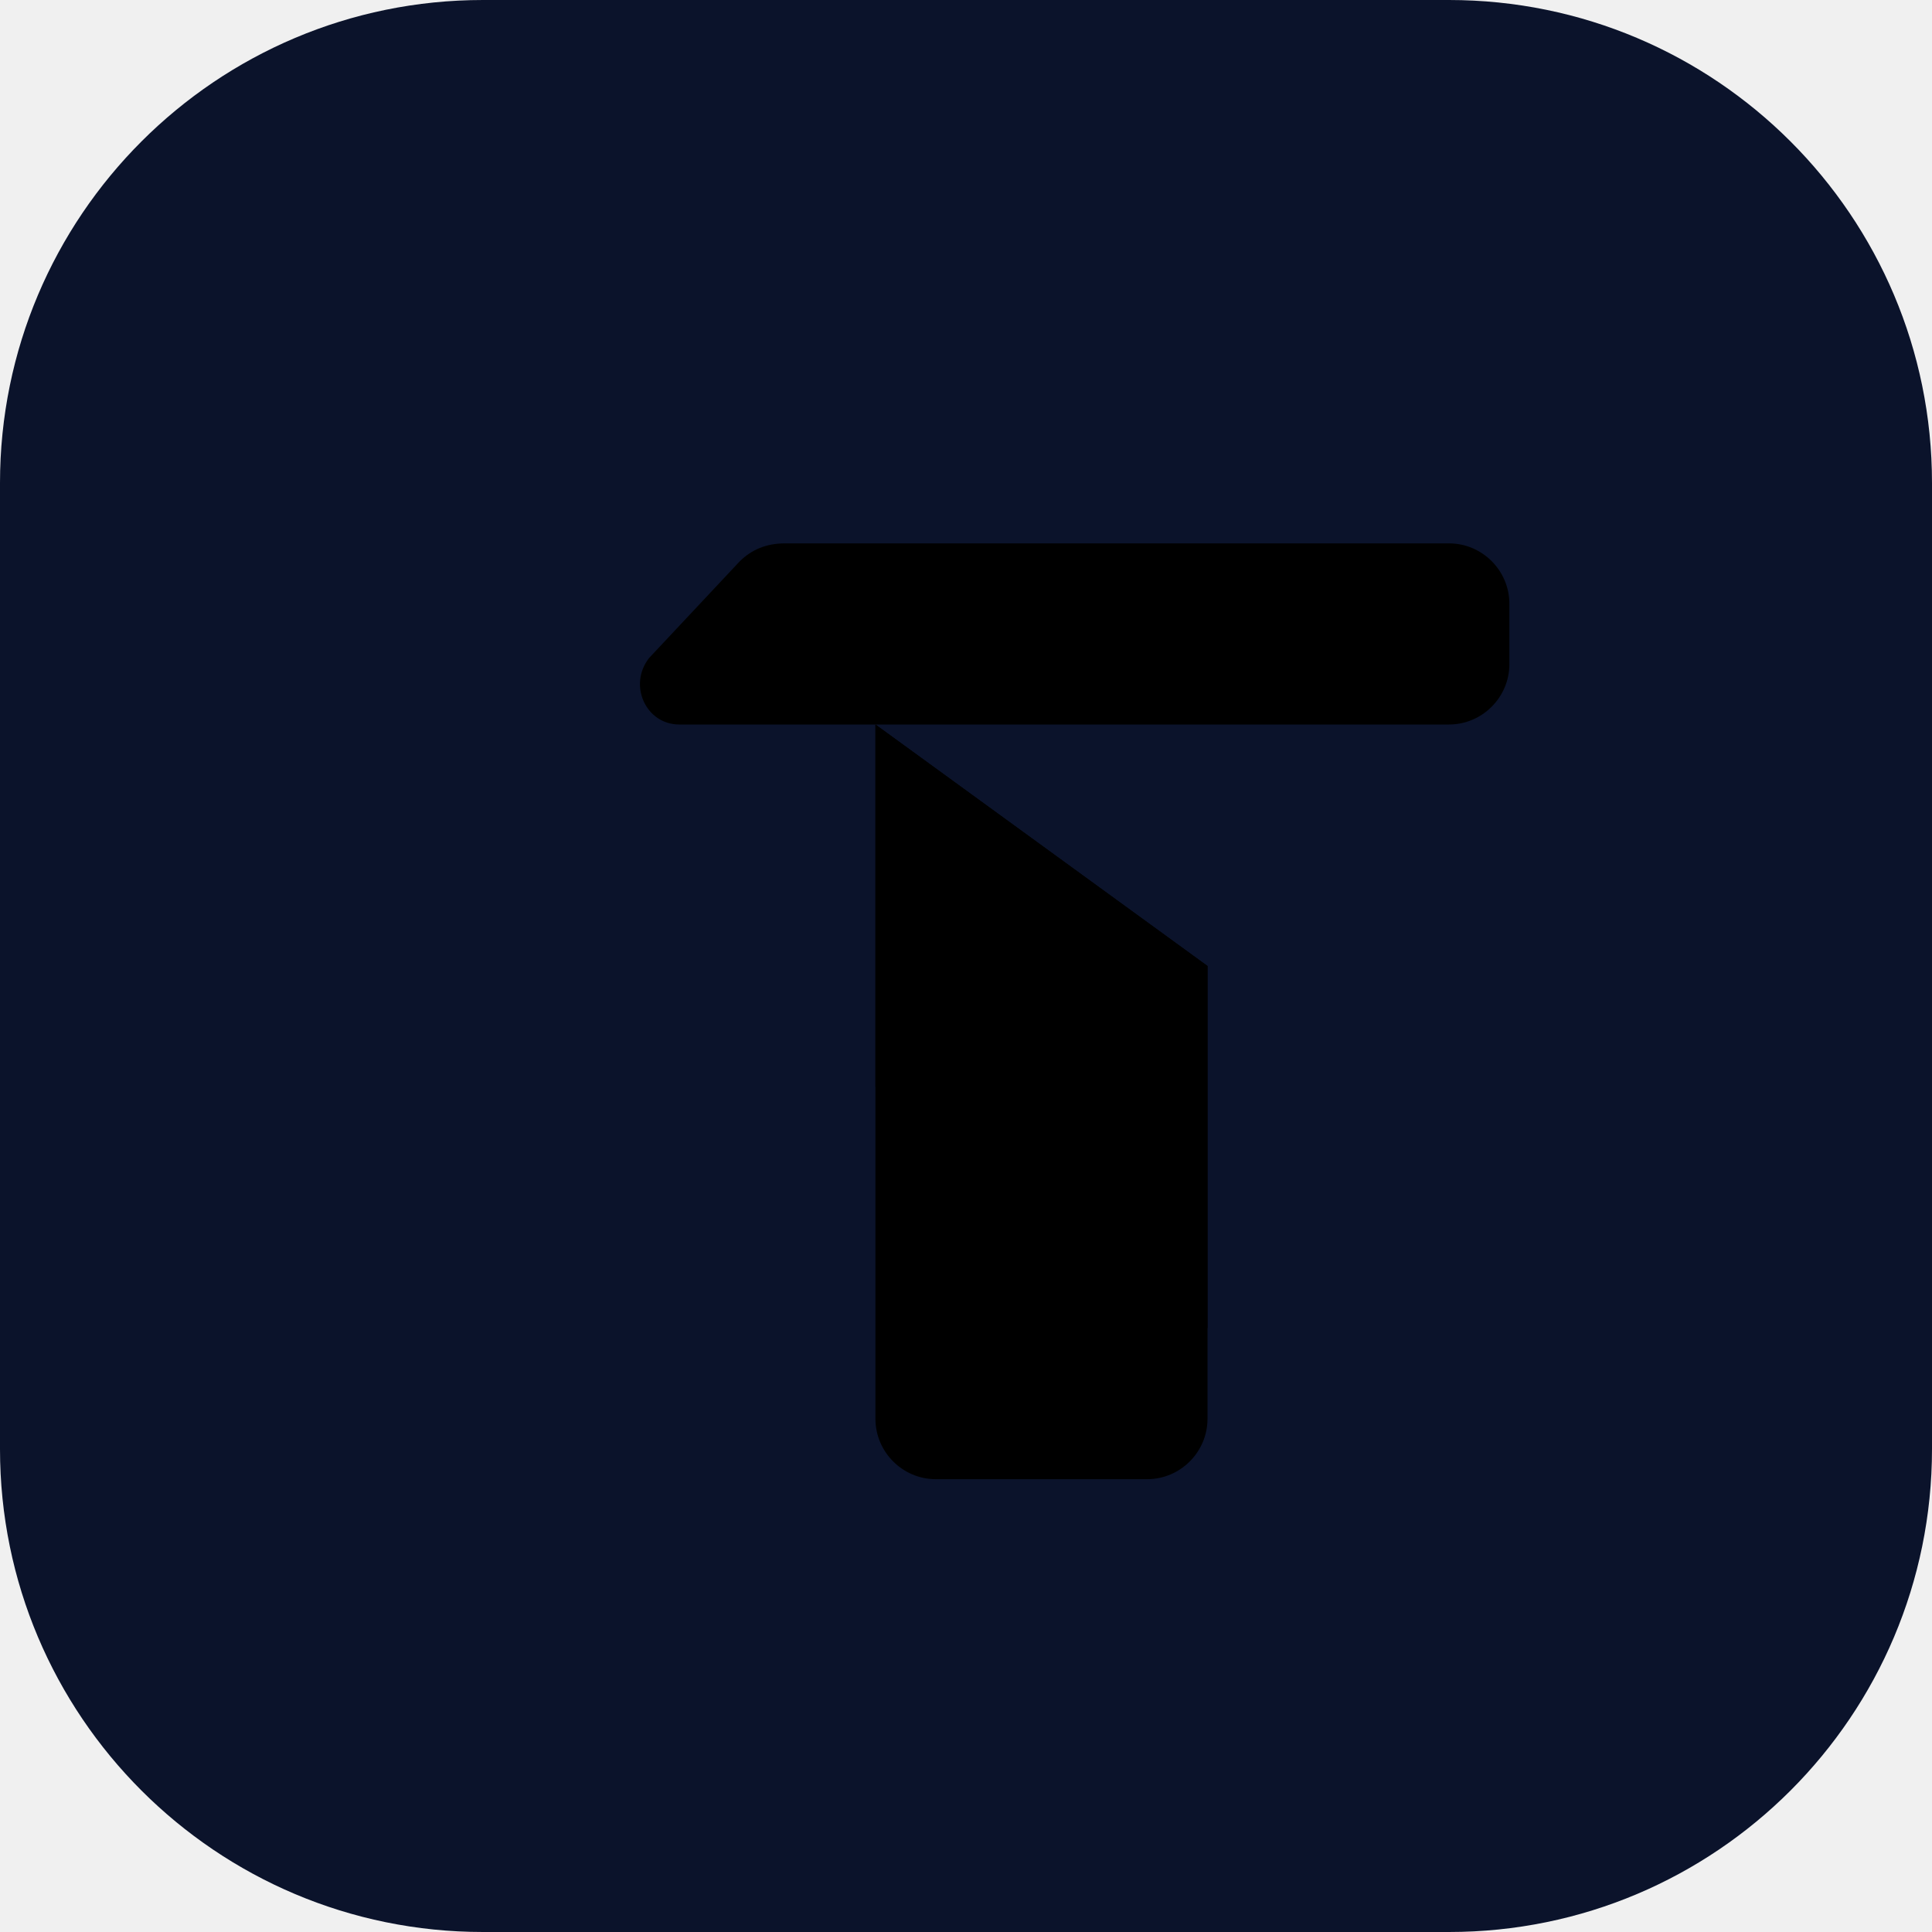
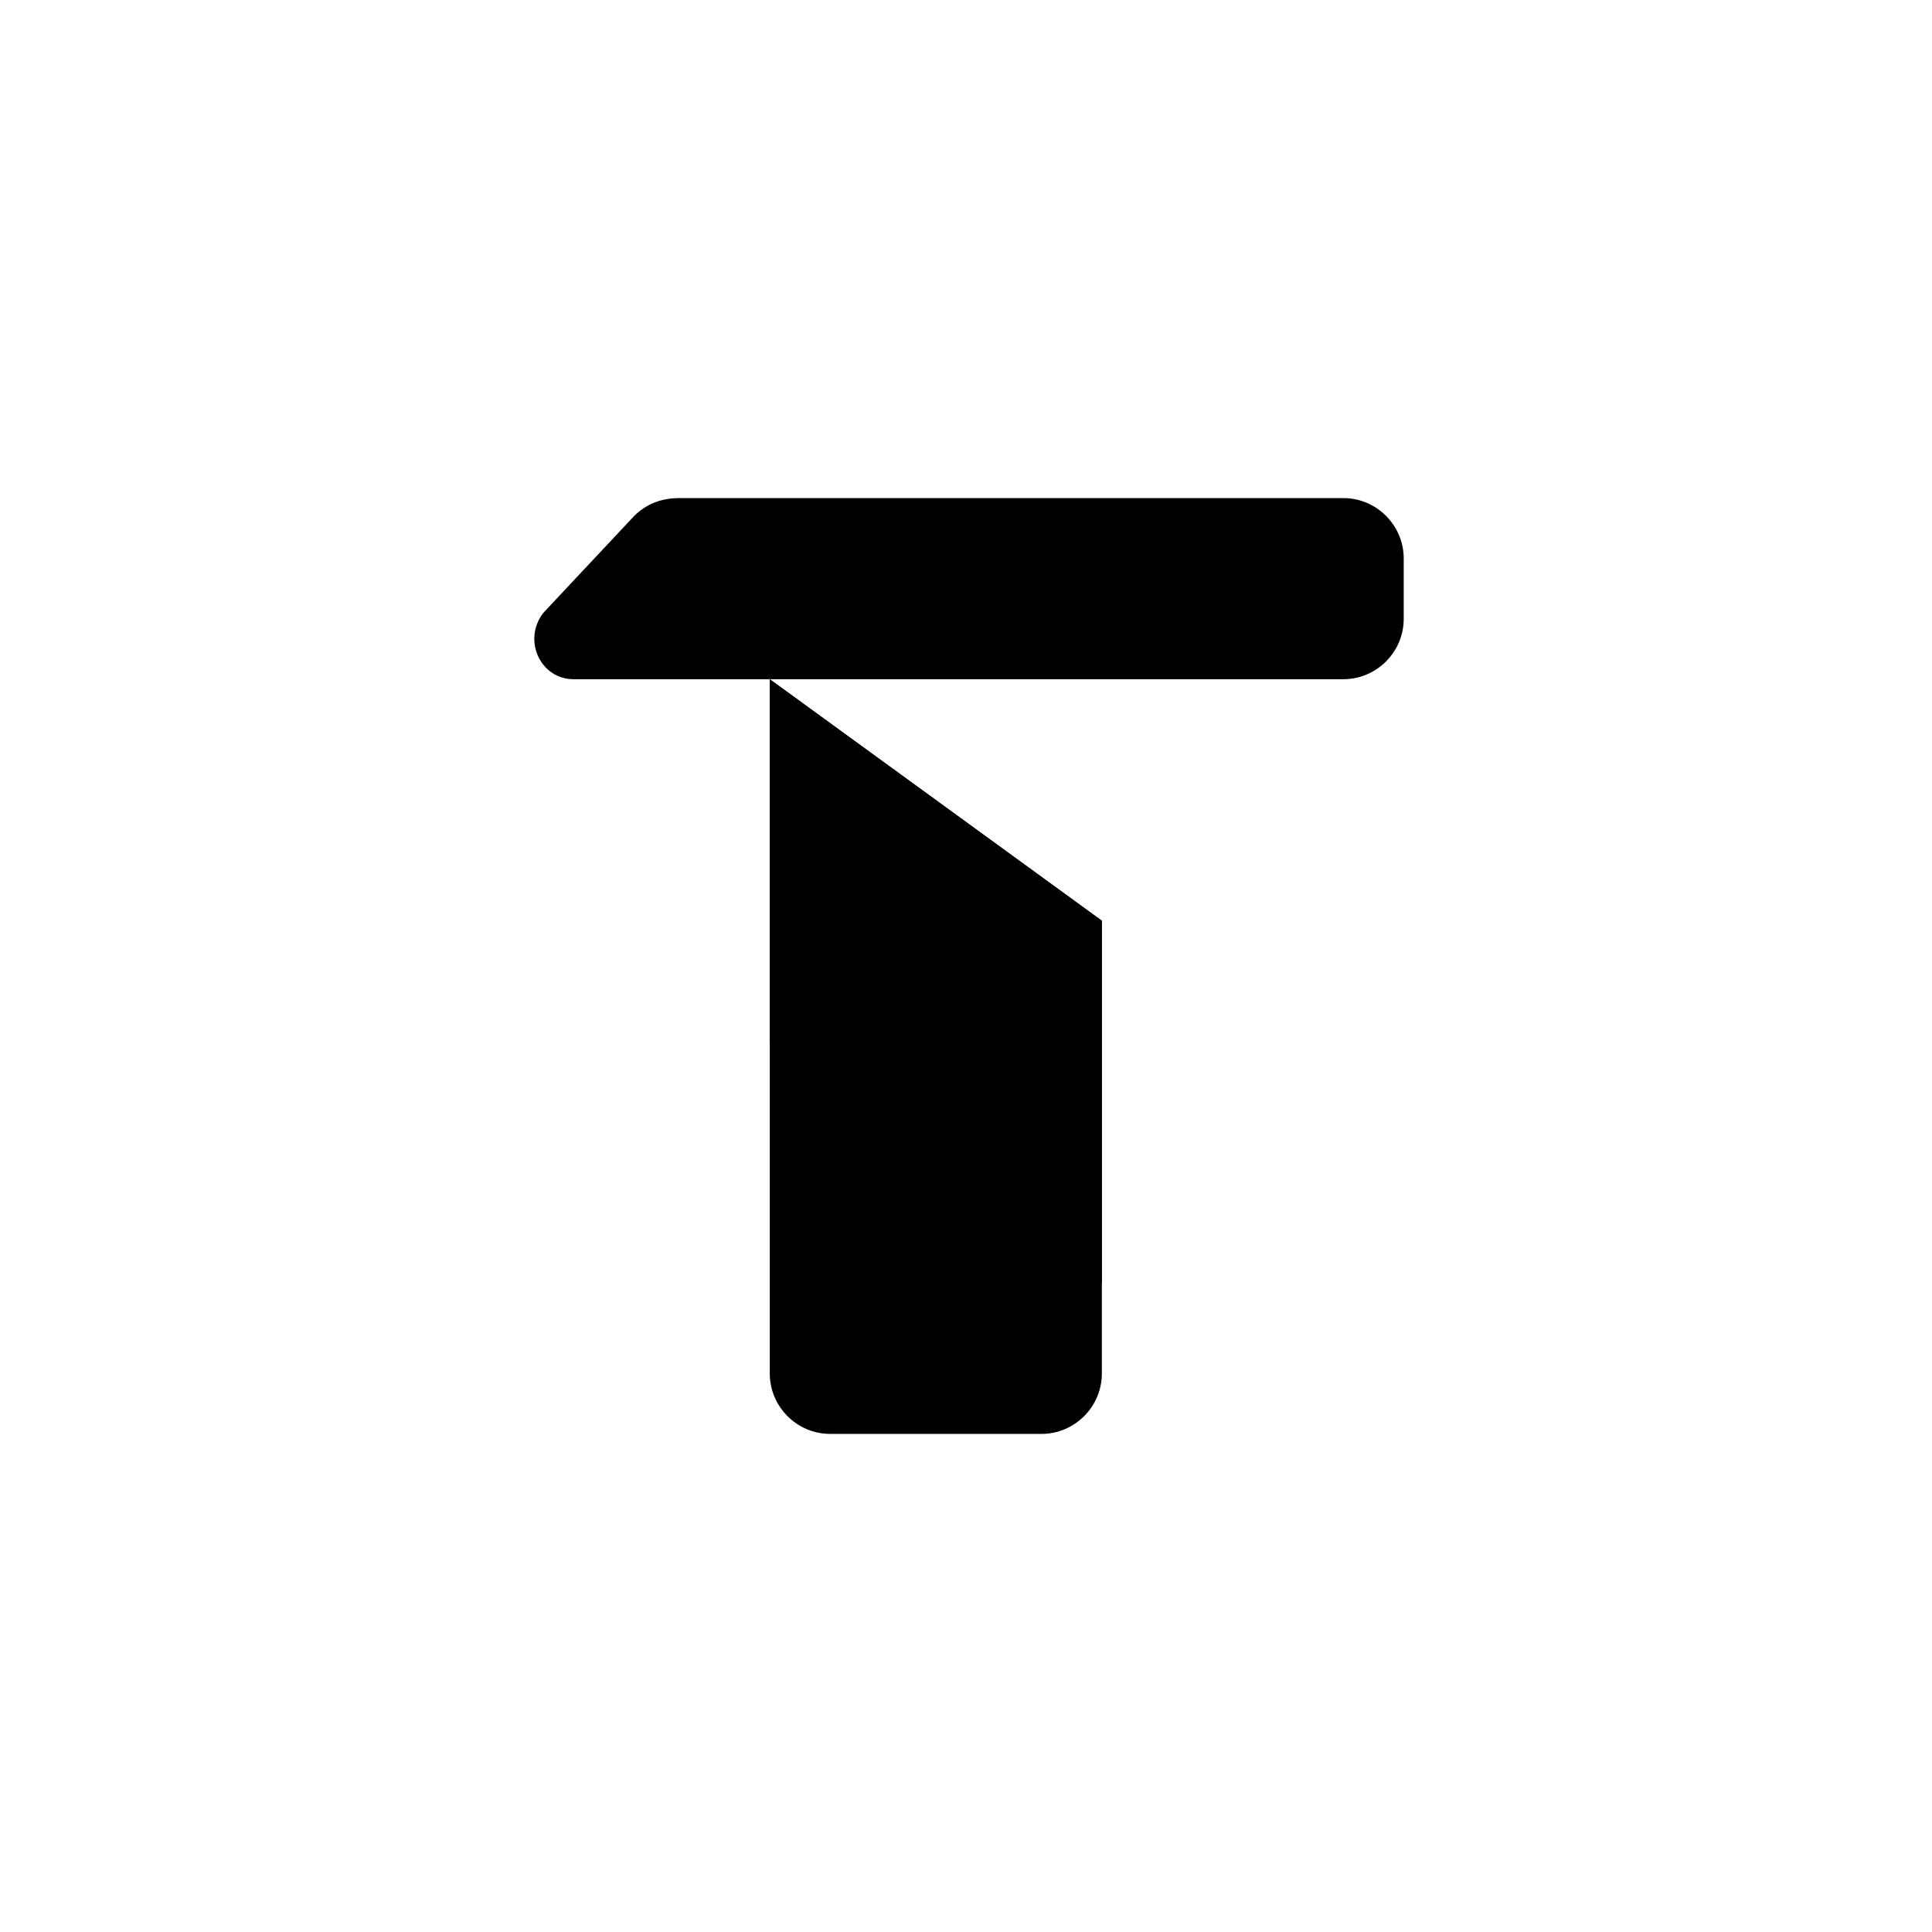
<svg xmlns="http://www.w3.org/2000/svg" viewBox="0 0 64 64" fill="none">
  <defs>
-     <linearGradient id="fav-top-grad" x1="18" y1="18" x2="48" y2="18" gradientUnits="userSpaceOnUse">
+     <linearGradient id="fav-top-grad" x1="14.5" y1="16.5" x2="44.5" y2="16.5" gradientUnits="userSpaceOnUse">
      <stop offset="0%" stopColor="#38BDF8" />
      <stop offset="100%" stopColor="#2563EB" />
    </linearGradient>
-     <linearGradient id="fav-stem-front" x1="28" y1="24" x2="38" y2="52" gradientUnits="userSpaceOnUse">
+     <linearGradient id="fav-stem-front" x1="24.5" y1="22.5" x2="34.5" y2="50.5" gradientUnits="userSpaceOnUse">
      <stop offset="0%" stopColor="#2563EB" />
      <stop offset="100%" stopColor="#3B82F6" />
    </linearGradient>
-     <linearGradient id="fav-stem-fold" x1="28" y1="24" x2="40" y2="40" gradientUnits="userSpaceOnUse">
+     <linearGradient id="fav-stem-fold" x1="24.5" y1="22.5" x2="36.5" y2="38.5" gradientUnits="userSpaceOnUse">
      <stop offset="0%" stopColor="#1D4ED8" />
      <stop offset="100%" stopColor="#1E3A8A" />
    </linearGradient>
  </defs>
-   <rect width="64" height="64" rx="16" fill="#0B132B" />
-   <path d="M26 18 L48 18 C49.1 18 50 18.9 50 20 L50 22 C50 23.1 49.1 24 48 24 L22.5 24 C21.4 24 20.8 22.7 21.5 21.8 L24.5 18.6 C24.9 18.2 25.4 18 26 18 Z" fill="url(#fav-top-grad)" />
-   <path d="M29 24 L40 32 L40 44 L29 36 Z" fill="url(#fav-stem-fold)" />
-   <path d="M29 24 L40 32 L40 47 C40 48.1 39.1 49 38 49 L31 49 C29.9 49 29 48.1 29 47 Z" fill="url(#fav-stem-front)" />
+   <rect width="64" height="64" fill="#FFFFFF" />
+   <path d="M22.5 16.5 L44.5 16.5 C45.6 16.5 46.5 17.4 46.5 18.5 L46.5 20.5 C46.5 21.6 45.6 22.5 44.5 22.5 L19 22.5 C17.9 22.5 17.3 21.2 18 20.3 L21 17.1 C21.4 16.7 21.9 16.5 22.5 16.5 Z" fill="url(#fav-top-grad)" />
+   <path d="M25.5 22.5 L36.5 30.5 L36.5 42.5 L25.5 34.5 Z" fill="url(#fav-stem-fold)" />
+   <path d="M25.5 22.5 L36.5 30.5 L36.5 45.5 C36.5 46.6 35.6 47.5 34.5 47.5 L27.5 47.5 C26.4 47.5 25.5 46.6 25.5 45.5 Z" fill="url(#fav-stem-front)" />
</svg>
